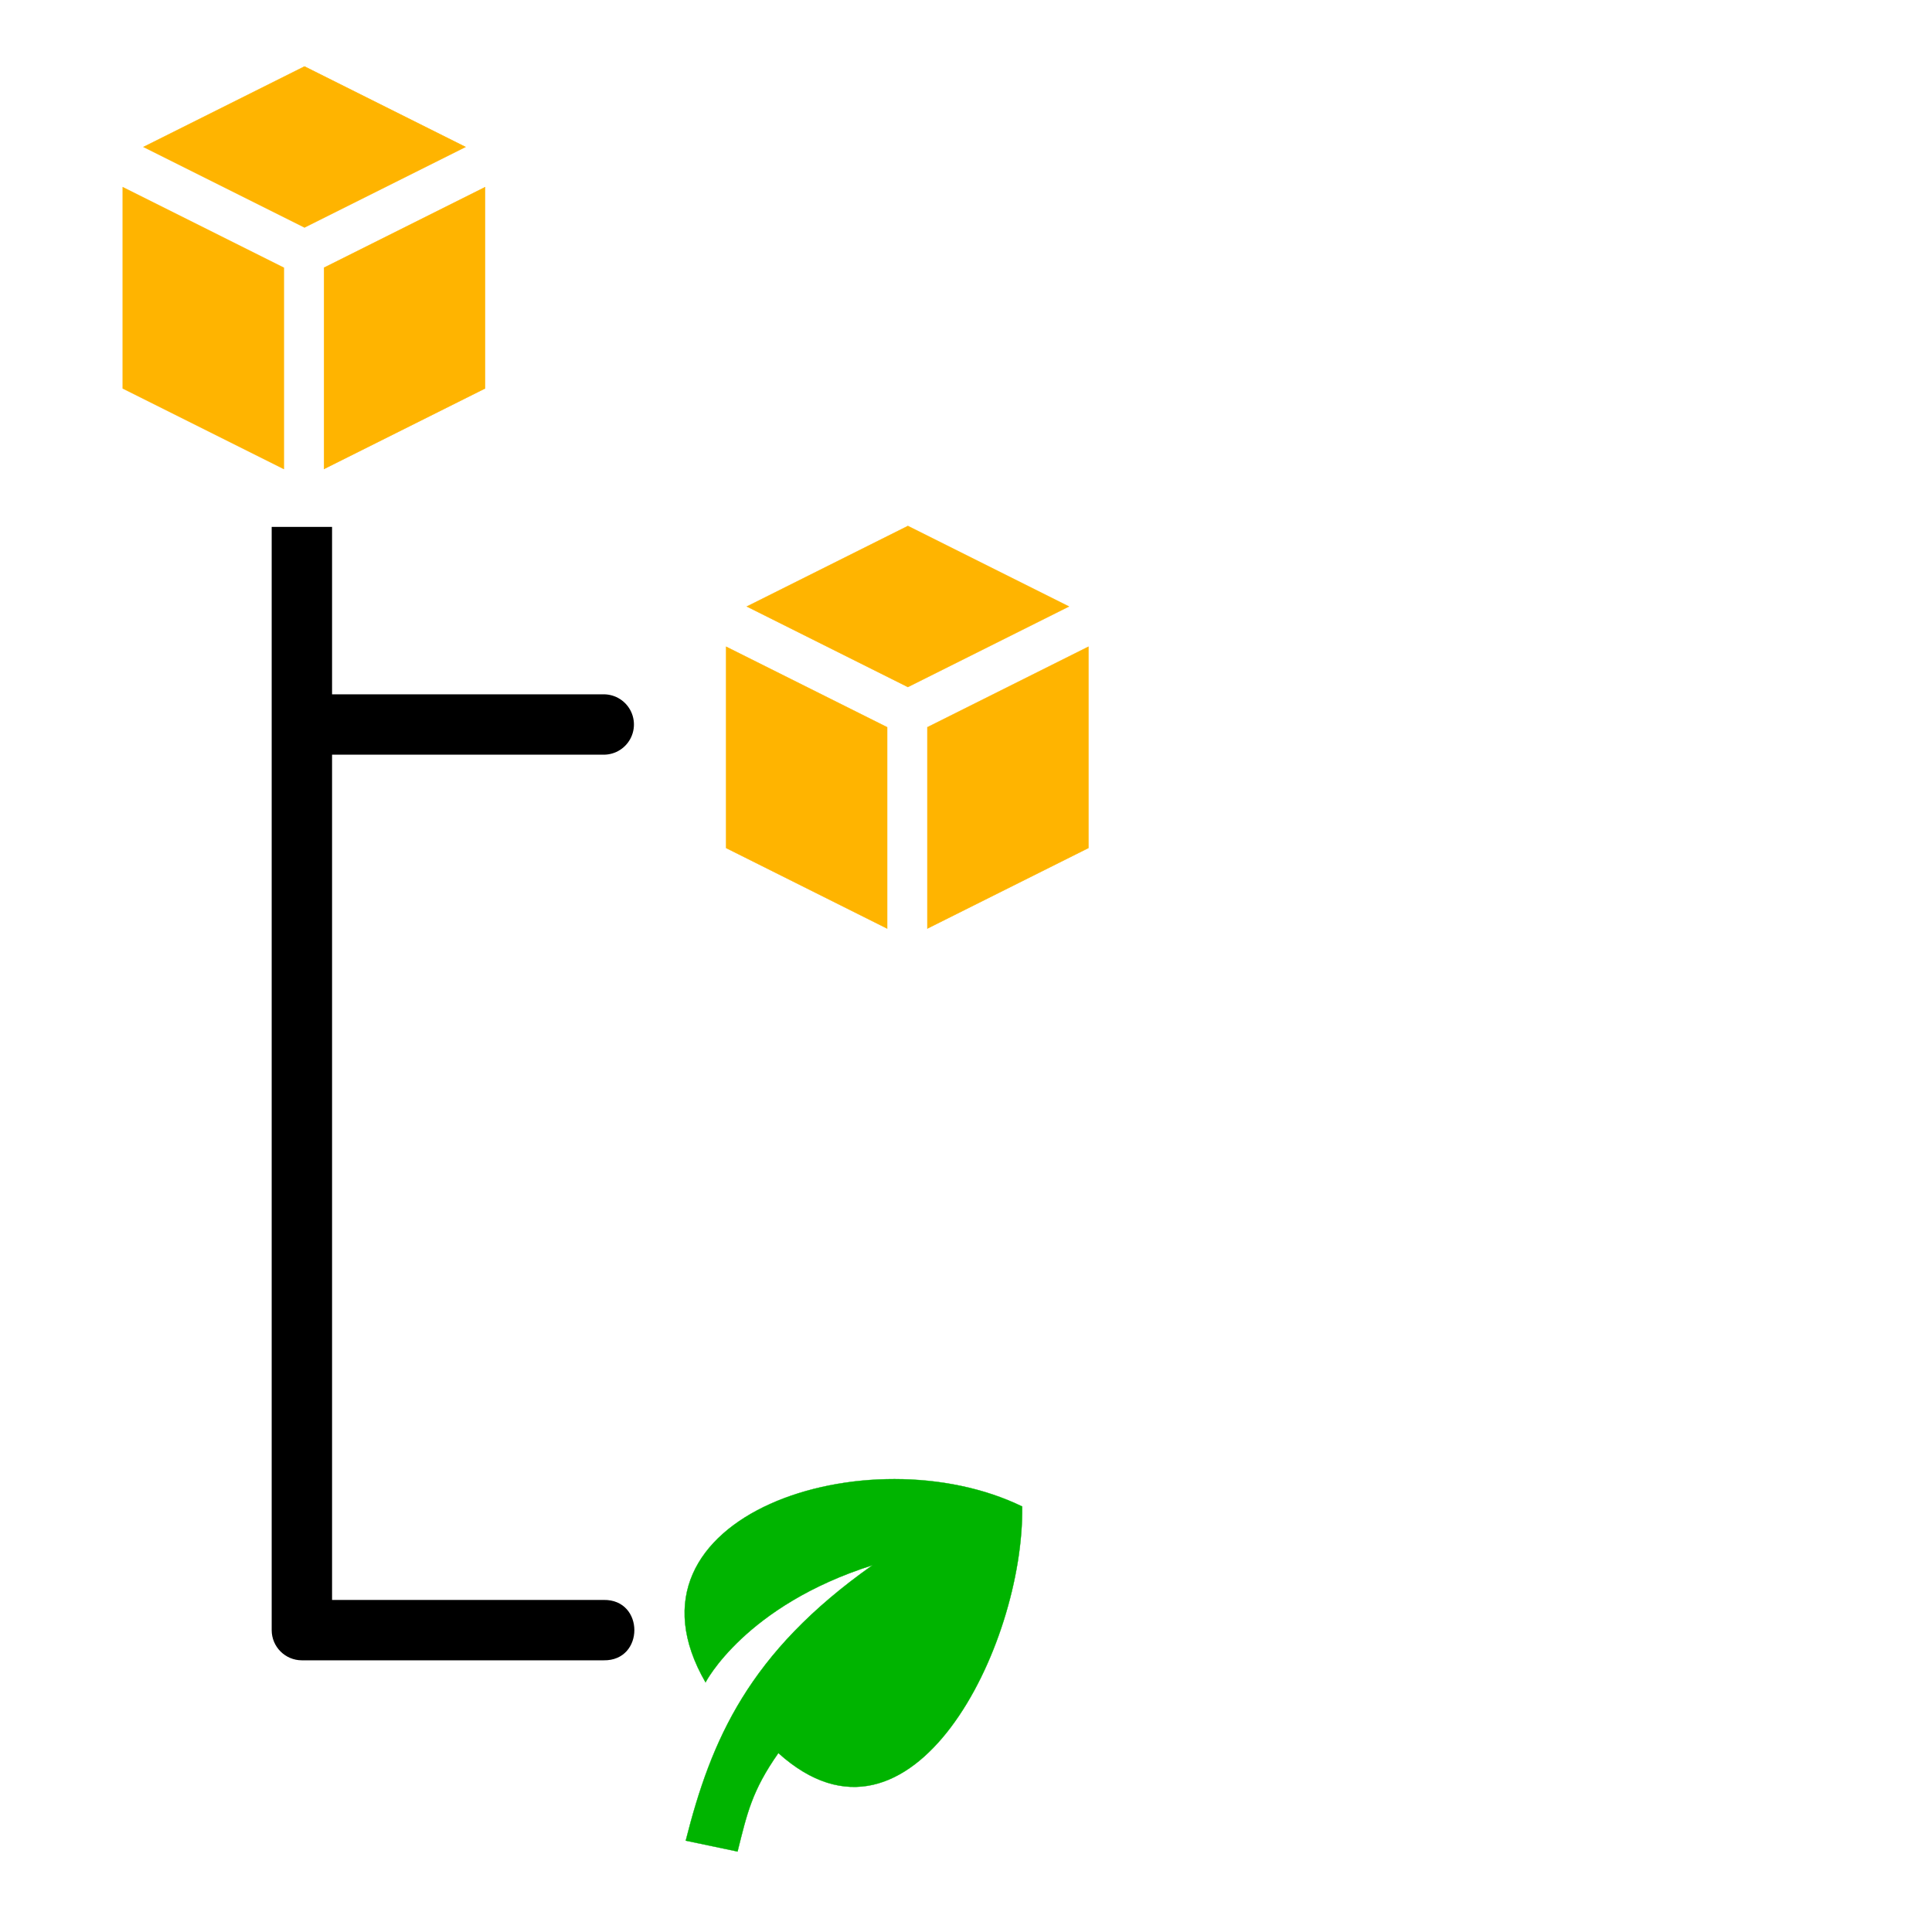
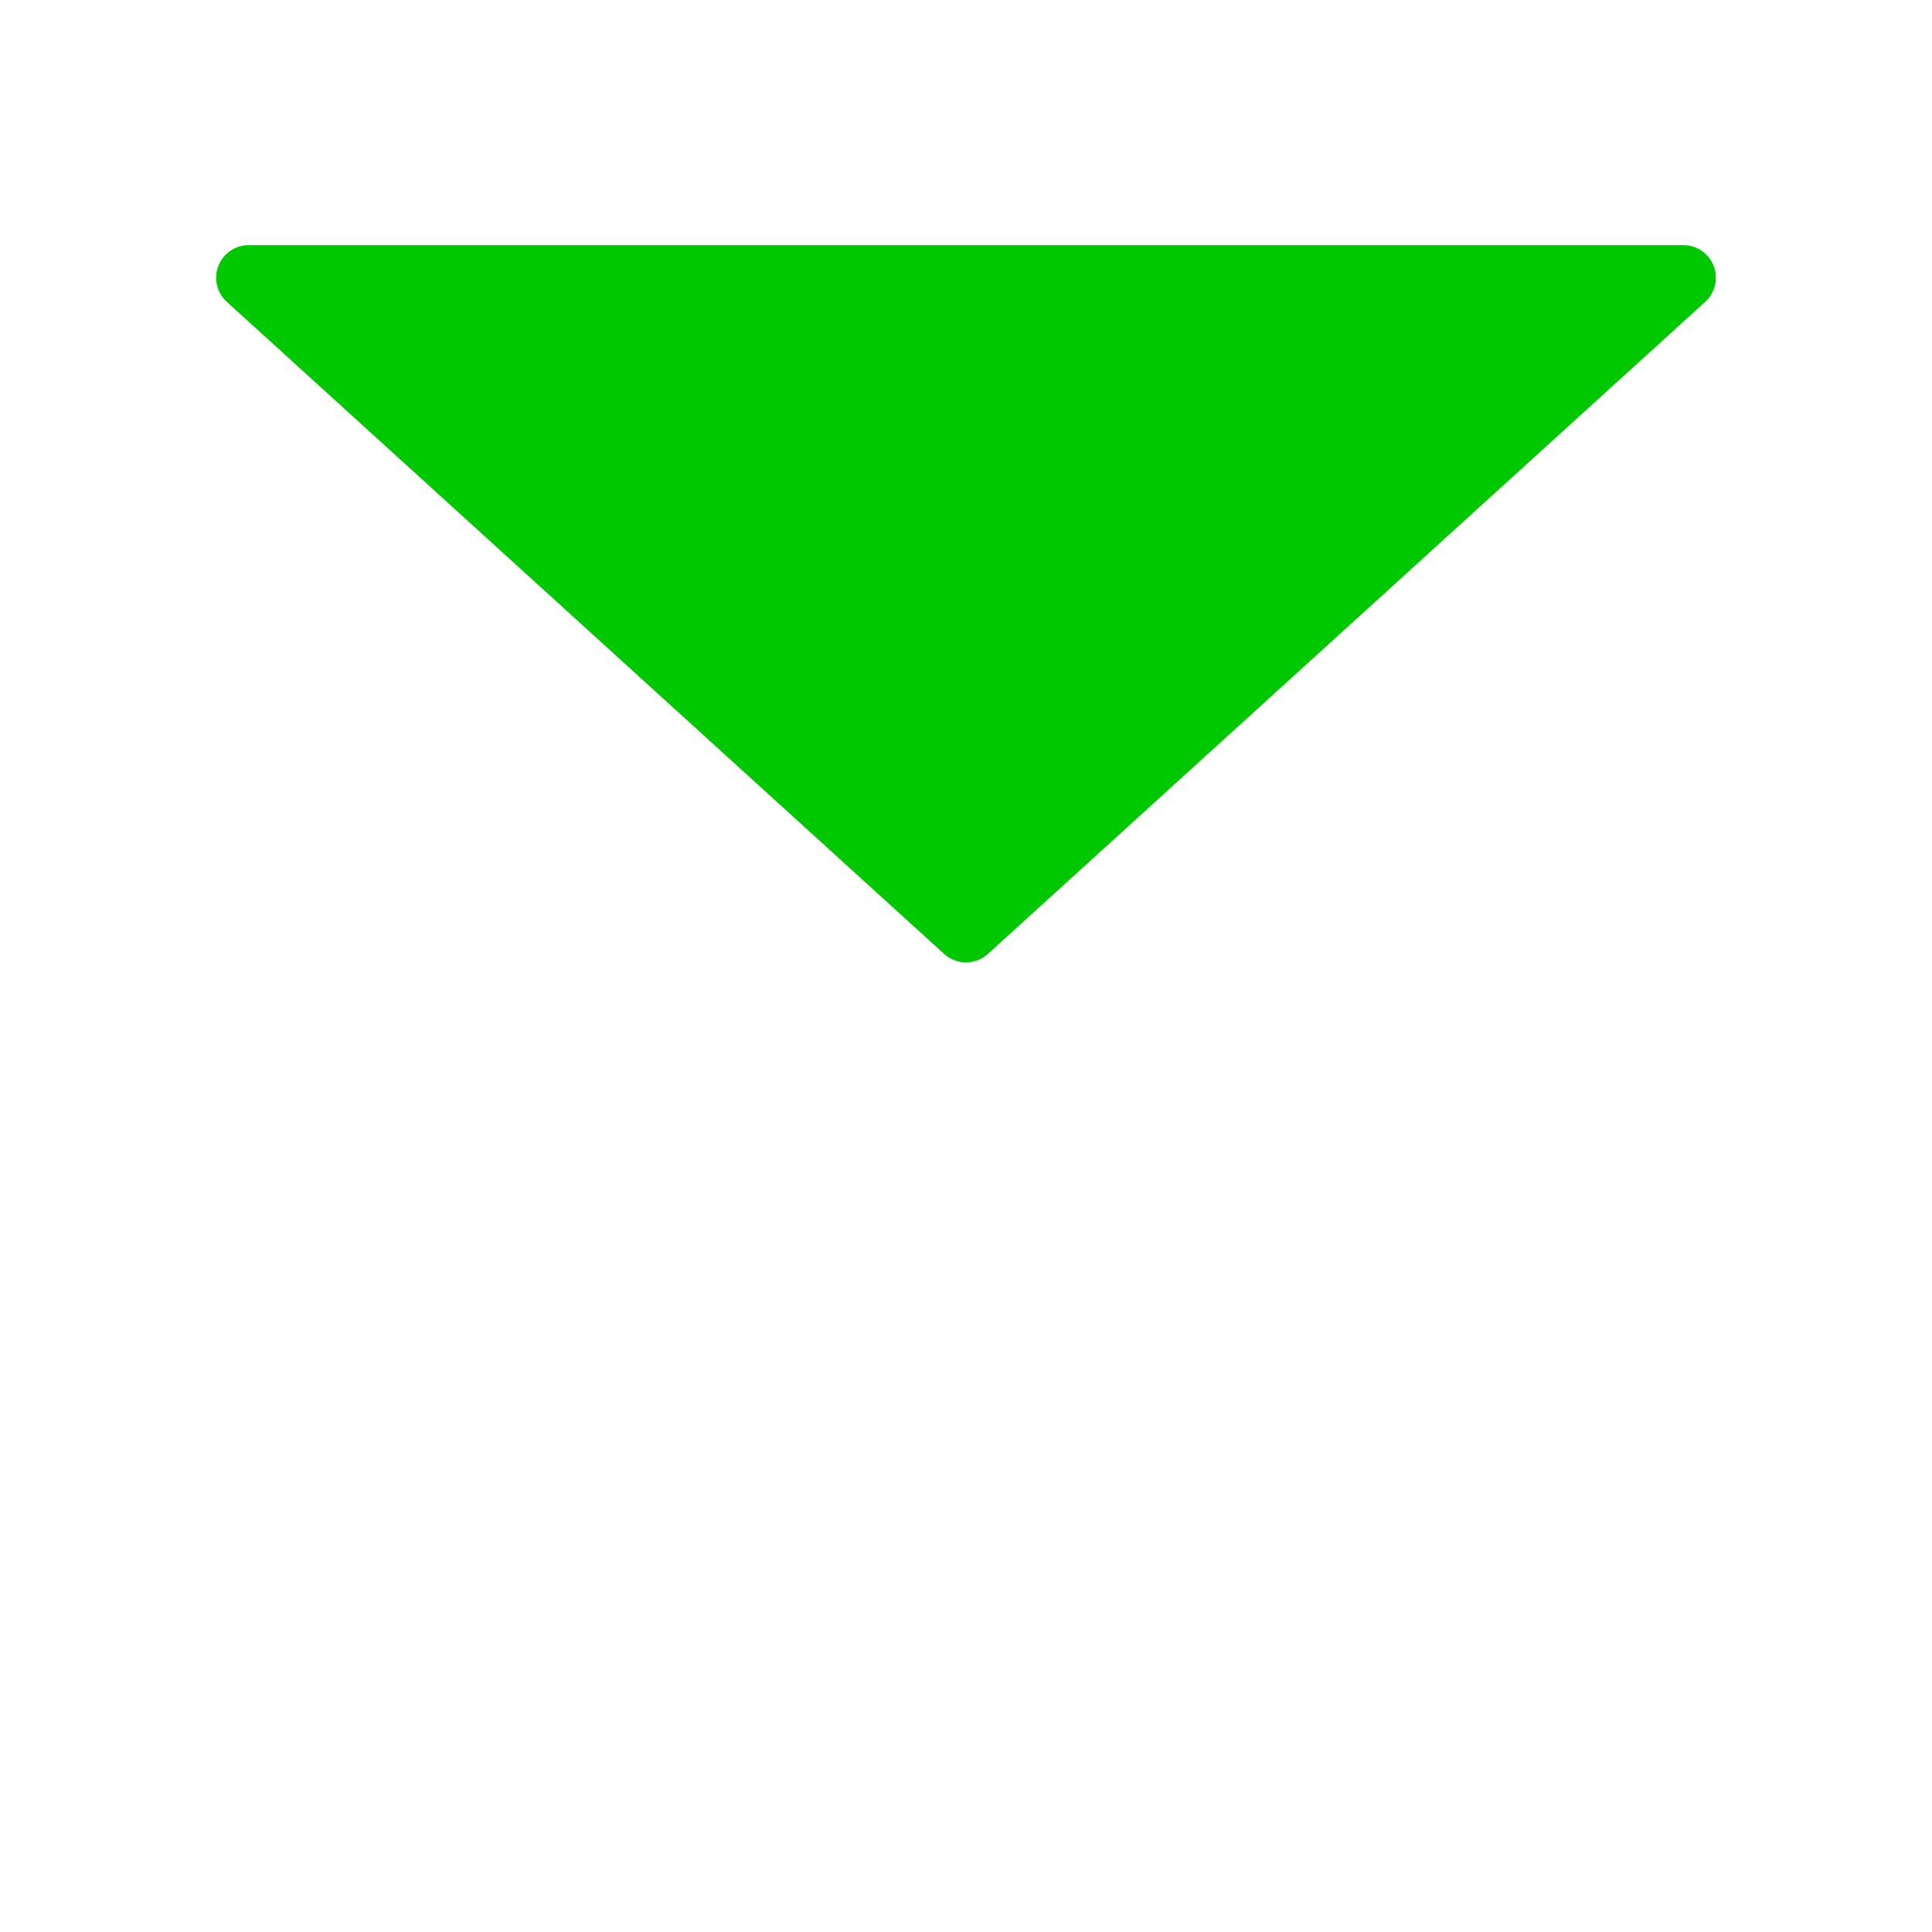
<svg xmlns="http://www.w3.org/2000/svg" version="1.1" id="svg2" width="32" height="32" viewBox="0 0 32 32">
  <defs id="defs6" />
-   <path style="color:#000000;font-style:normal;font-variant:normal;font-weight:normal;font-stretch:normal;font-size:medium;line-height:normal;font-family:sans-serif;font-variant-ligatures:normal;font-variant-position:normal;font-variant-caps:normal;font-variant-numeric:normal;font-variant-alternates:normal;font-feature-settings:normal;text-indent:0;text-align:start;text-decoration:none;text-decoration-line:none;text-decoration-style:solid;text-decoration-color:#000000;letter-spacing:normal;word-spacing:normal;text-transform:none;writing-mode:lr-tb;direction:ltr;text-orientation:mixed;dominant-baseline:auto;baseline-shift:baseline;text-anchor:start;white-space:normal;shape-padding:0;clip-rule:nonzero;display:inline;overflow:visible;visibility:visible;opacity:1;isolation:auto;mix-blend-mode:normal;color-interpolation:sRGB;color-interpolation-filters:linearRGB;solid-color:#000000;solid-opacity:1;fill:#000000;fill-opacity:1;fill-rule:evenodd;stroke:none;stroke-width:1px;stroke-linecap:round;stroke-linejoin:round;stroke-miterlimit:4;stroke-dasharray:none;stroke-dashoffset:0;stroke-opacity:1;color-rendering:auto;image-rendering:auto;shape-rendering:auto;text-rendering:auto;enable-background:accumulate" d="M 4.5,8.727 V 27 c 2.76e-5,0.276 0.224,0.5 0.5,0.5 h 5 c 0.676,0.01 0.676,-1.01 0,-1 H 5.5 V 8.727 Z" id="path31" />
-   <path style="fill:none;fill-rule:evenodd;stroke:#000000;stroke-width:1px;stroke-linecap:round;stroke-linejoin:round;stroke-opacity:1" d="M 5.513,12 H 10" id="path33" />
-   <path style="fill:#00b400;fill-opacity:1;fill-rule:evenodd;stroke:#00b400;stroke-width:0.005;stroke-linecap:butt;stroke-linejoin:miter;stroke-miterlimit:4;stroke-dasharray:none;stroke-opacity:1" d="m 11.358,30.487 c 0.422,-1.665 1.035,-3.109 3.095,-4.563 -2.115,0.671 -2.767,1.941 -2.767,1.941 -1.599,-2.768 2.712,-4.144 5.244,-2.913 0.035,2.309 -1.834,6.073 -4.038,4.084 -0.441,0.629 -0.518,1.001 -0.676,1.631 z" id="path82" />
-   <g id="g110" transform="matrix(0.6666667,0,0,0.6666667,2.694,6.045558)" style="fill:#ffb400;fill-opacity:1;stroke:#ffb400;stroke-opacity:1">
-     <path id="path99" d="m 19,14 4,-2 V 7 l -4,2 z" style="fill:#ffb400;fill-opacity:1;fill-rule:evenodd;stroke:#ffb400;stroke-width:0.01;stroke-linecap:butt;stroke-linejoin:miter;stroke-miterlimit:4;stroke-dasharray:none;stroke-opacity:1" />
-     <path id="path103" d="M 18,14 V 9 L 14,7 v 5 z" style="fill:#ffb400;fill-opacity:1;fill-rule:evenodd;stroke:#ffb400;stroke-width:0.01;stroke-linecap:butt;stroke-linejoin:miter;stroke-miterlimit:4;stroke-dasharray:none;stroke-opacity:1" />
-     <path id="path105" d="m 14.515,6 4,2 4,-2 -4,-2 z" style="fill:#ffb400;fill-opacity:1;fill-rule:evenodd;stroke:#ffb400;stroke-width:0.01;stroke-linecap:butt;stroke-linejoin:miter;stroke-miterlimit:4;stroke-dasharray:none;stroke-opacity:1" />
-   </g>
-   <g id="g110-6" transform="matrix(0.6666667,0,0,0.6666667,-7.299692,-1.566013)" style="fill:#ffb400;fill-opacity:1;stroke:#ffb400;stroke-opacity:1">
-     <path id="path99-7" d="m 19,14 4,-2 V 7 l -4,2 z" style="fill:#ffb400;fill-opacity:1;fill-rule:evenodd;stroke:#ffb400;stroke-width:0.01;stroke-linecap:butt;stroke-linejoin:miter;stroke-miterlimit:4;stroke-dasharray:none;stroke-opacity:1" />
-     <path id="path103-5" d="M 18,14 V 9 L 14,7 v 5 z" style="fill:#ffb400;fill-opacity:1;fill-rule:evenodd;stroke:#ffb400;stroke-width:0.01;stroke-linecap:butt;stroke-linejoin:miter;stroke-miterlimit:4;stroke-dasharray:none;stroke-opacity:1" />
-     <path id="path105-3" d="m 14.515,6 4,2 4,-2 -4,-2 z" style="fill:#ffb400;fill-opacity:1;fill-rule:evenodd;stroke:#ffb400;stroke-width:0.01;stroke-linecap:butt;stroke-linejoin:miter;stroke-miterlimit:4;stroke-dasharray:none;stroke-opacity:1" />
-   </g>
+   <path style="fill:#00c800;fill-opacity:1;fill-rule:evenodd;stroke:#00c800;stroke-width:1.08px;stroke-linecap:round;stroke-linejoin:round;stroke-opacity:1" d="M 4.12,4.6 H 27.88 L 16,15.4 Z" id="path7735-3" />
</svg>
